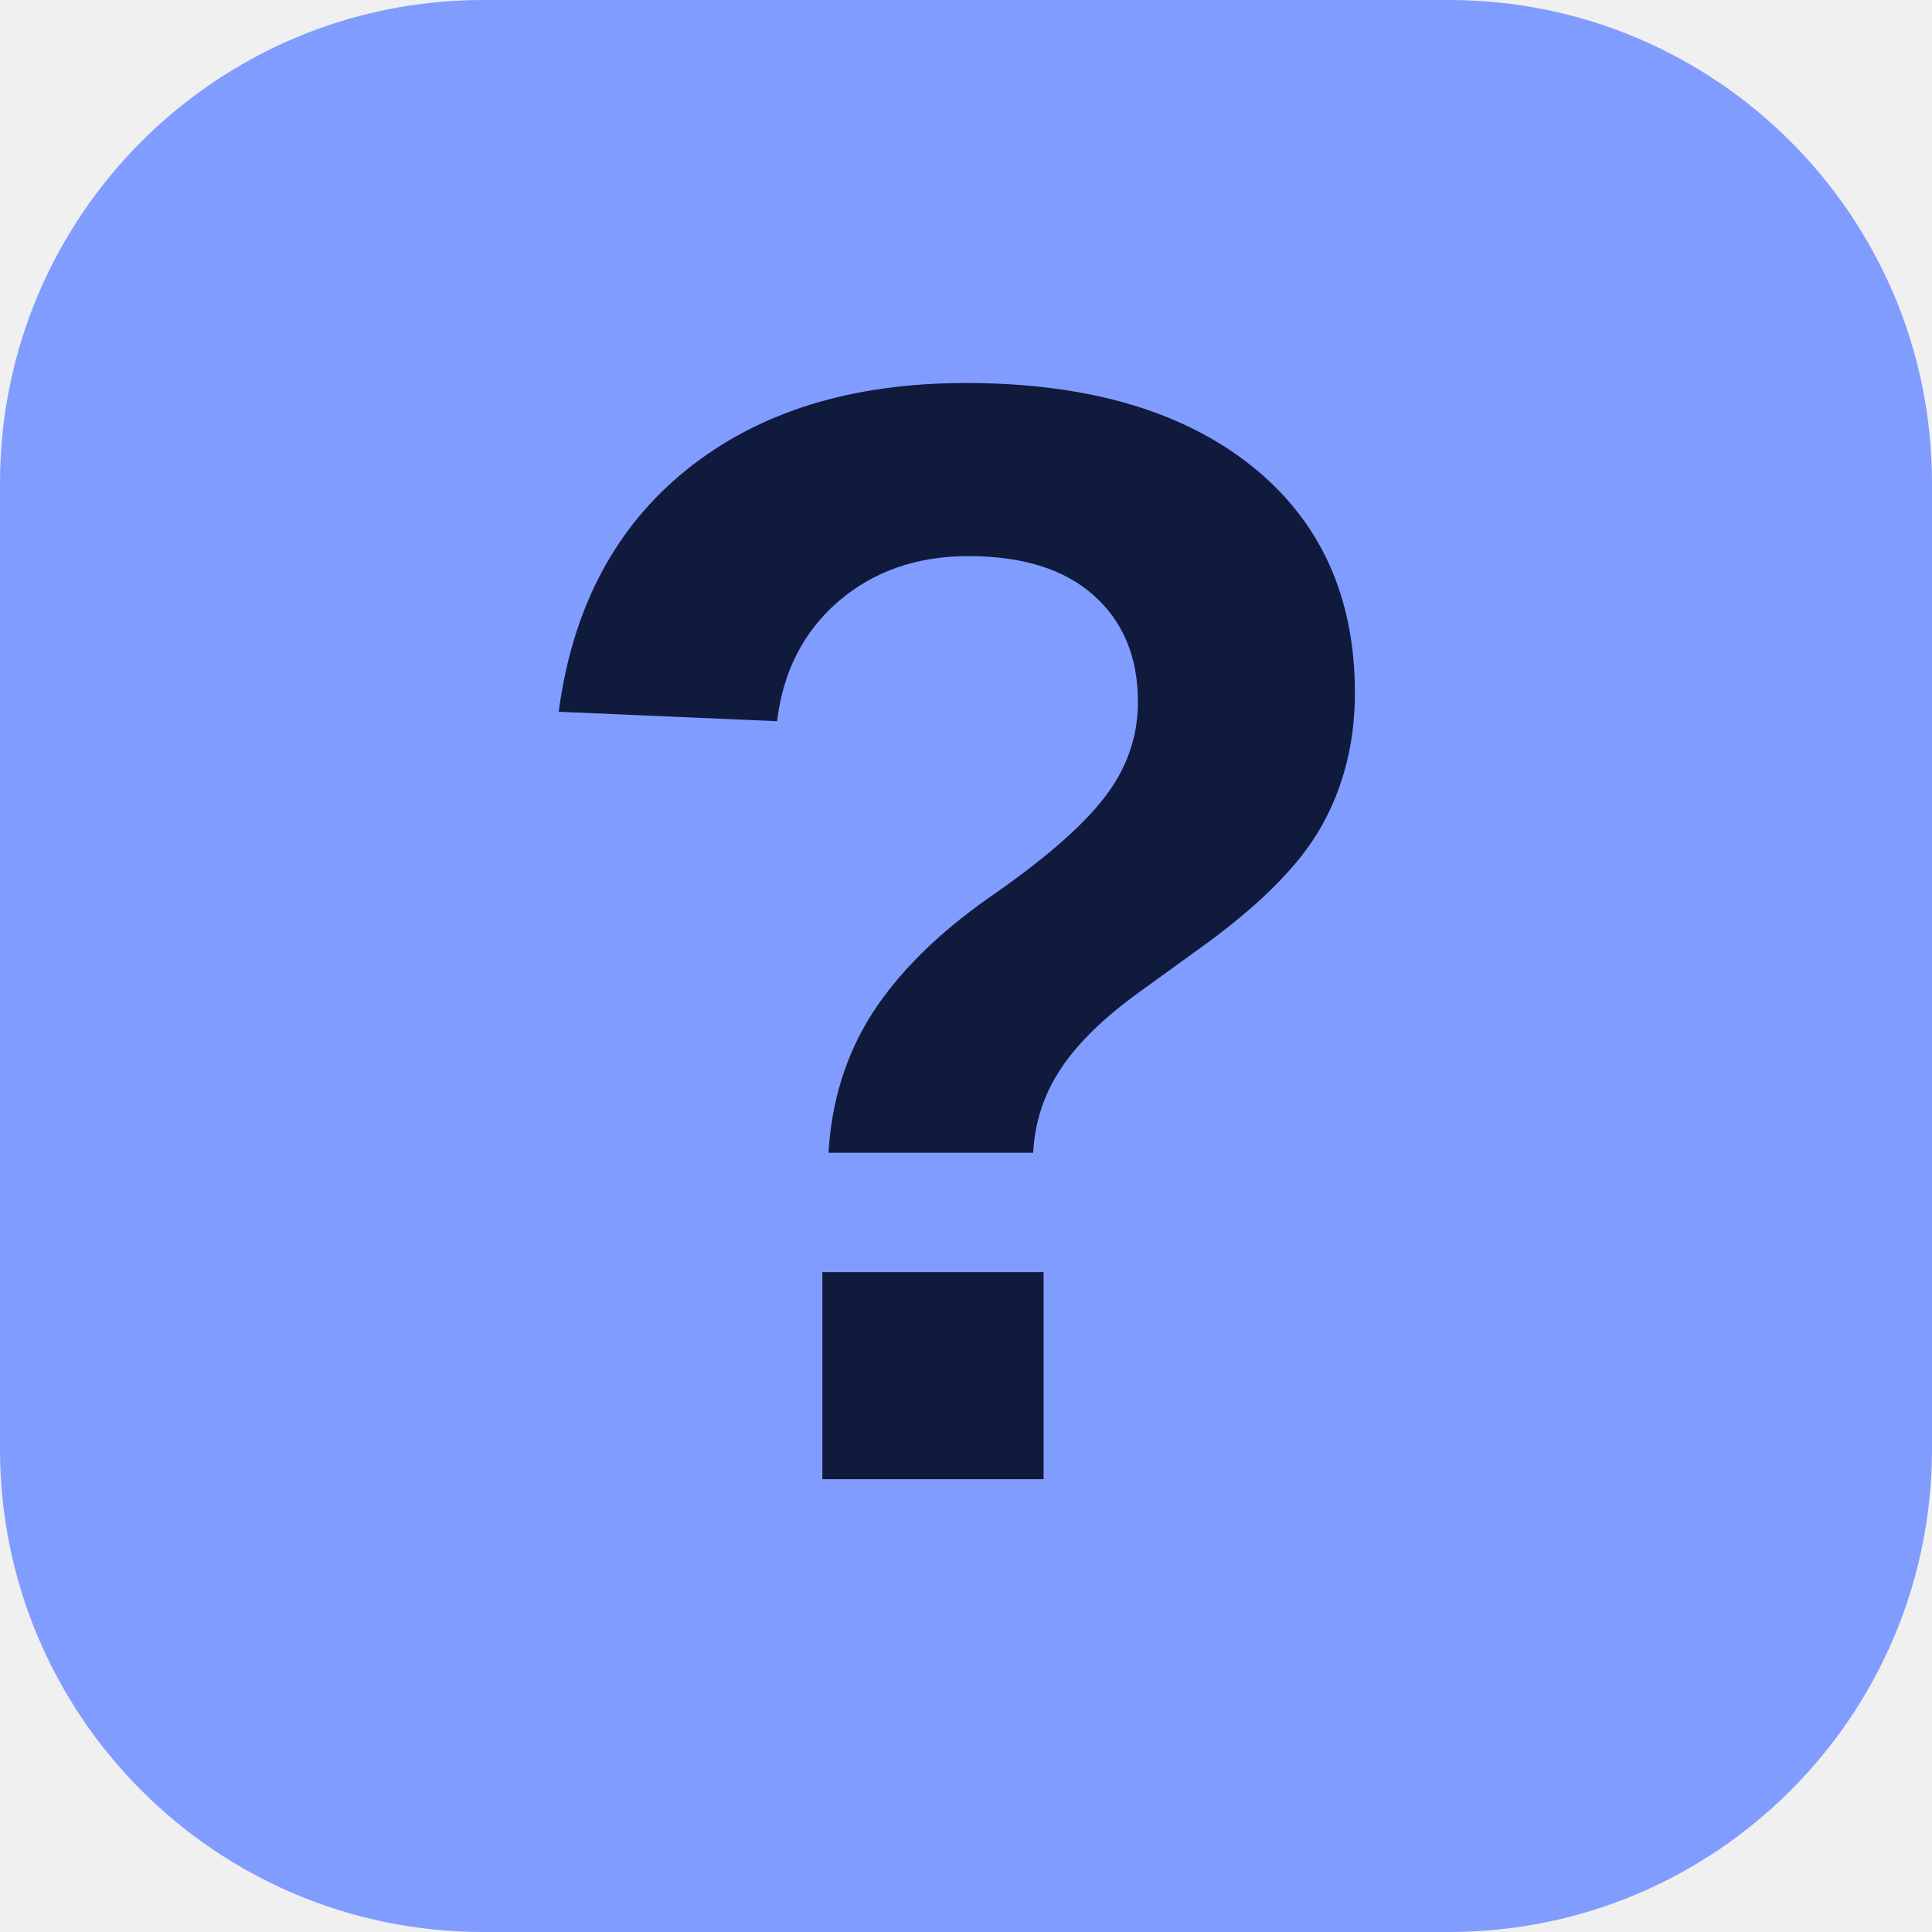
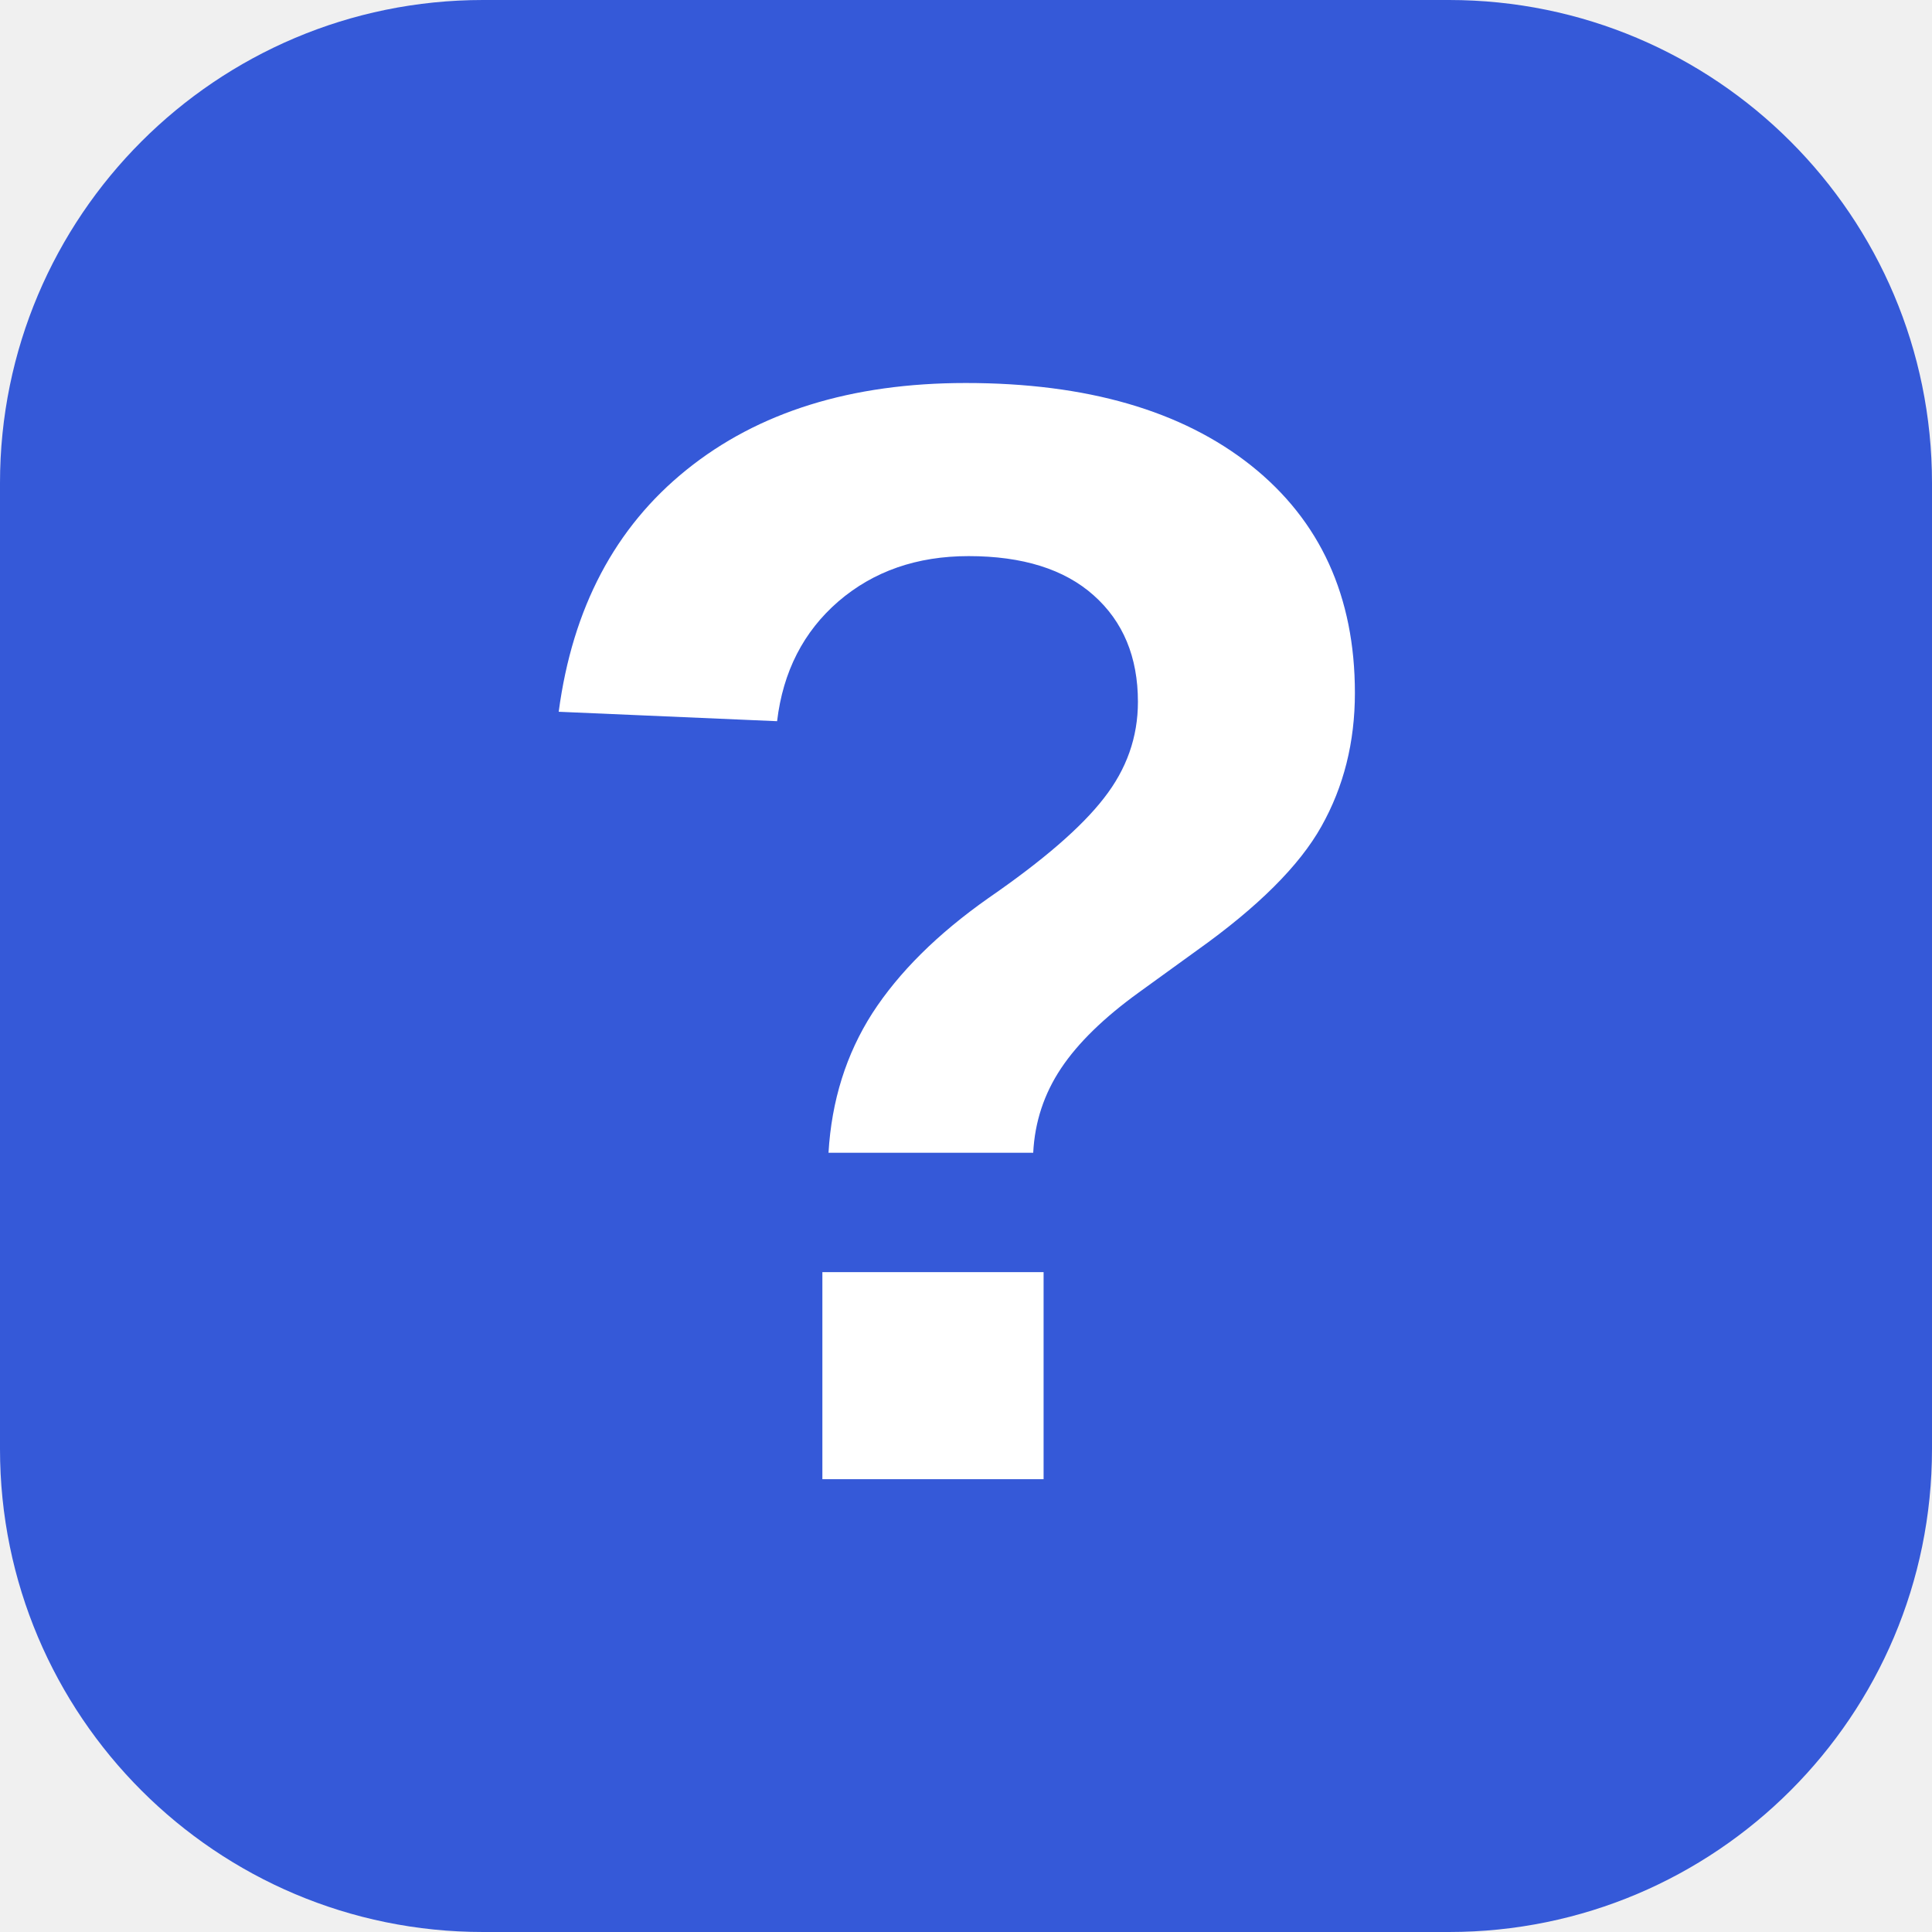
<svg xmlns="http://www.w3.org/2000/svg" viewBox="0 0 64 64">
-   <rect width="64" height="64" rx="16" fill="#819cff" />
-   <text x="32" y="49" text-anchor="middle" font-family="Arial,sans-serif" font-weight="bold" font-size="52" fill="#101a3d">?</text>
+   <rect width="64" height="64" rx="16" fill="#3559d8" />
+   <text x="32" y="49" text-anchor="middle" font-family="Arial,sans-serif" font-weight="bold" font-size="52" fill="#ffffff">?</text>
</svg>
